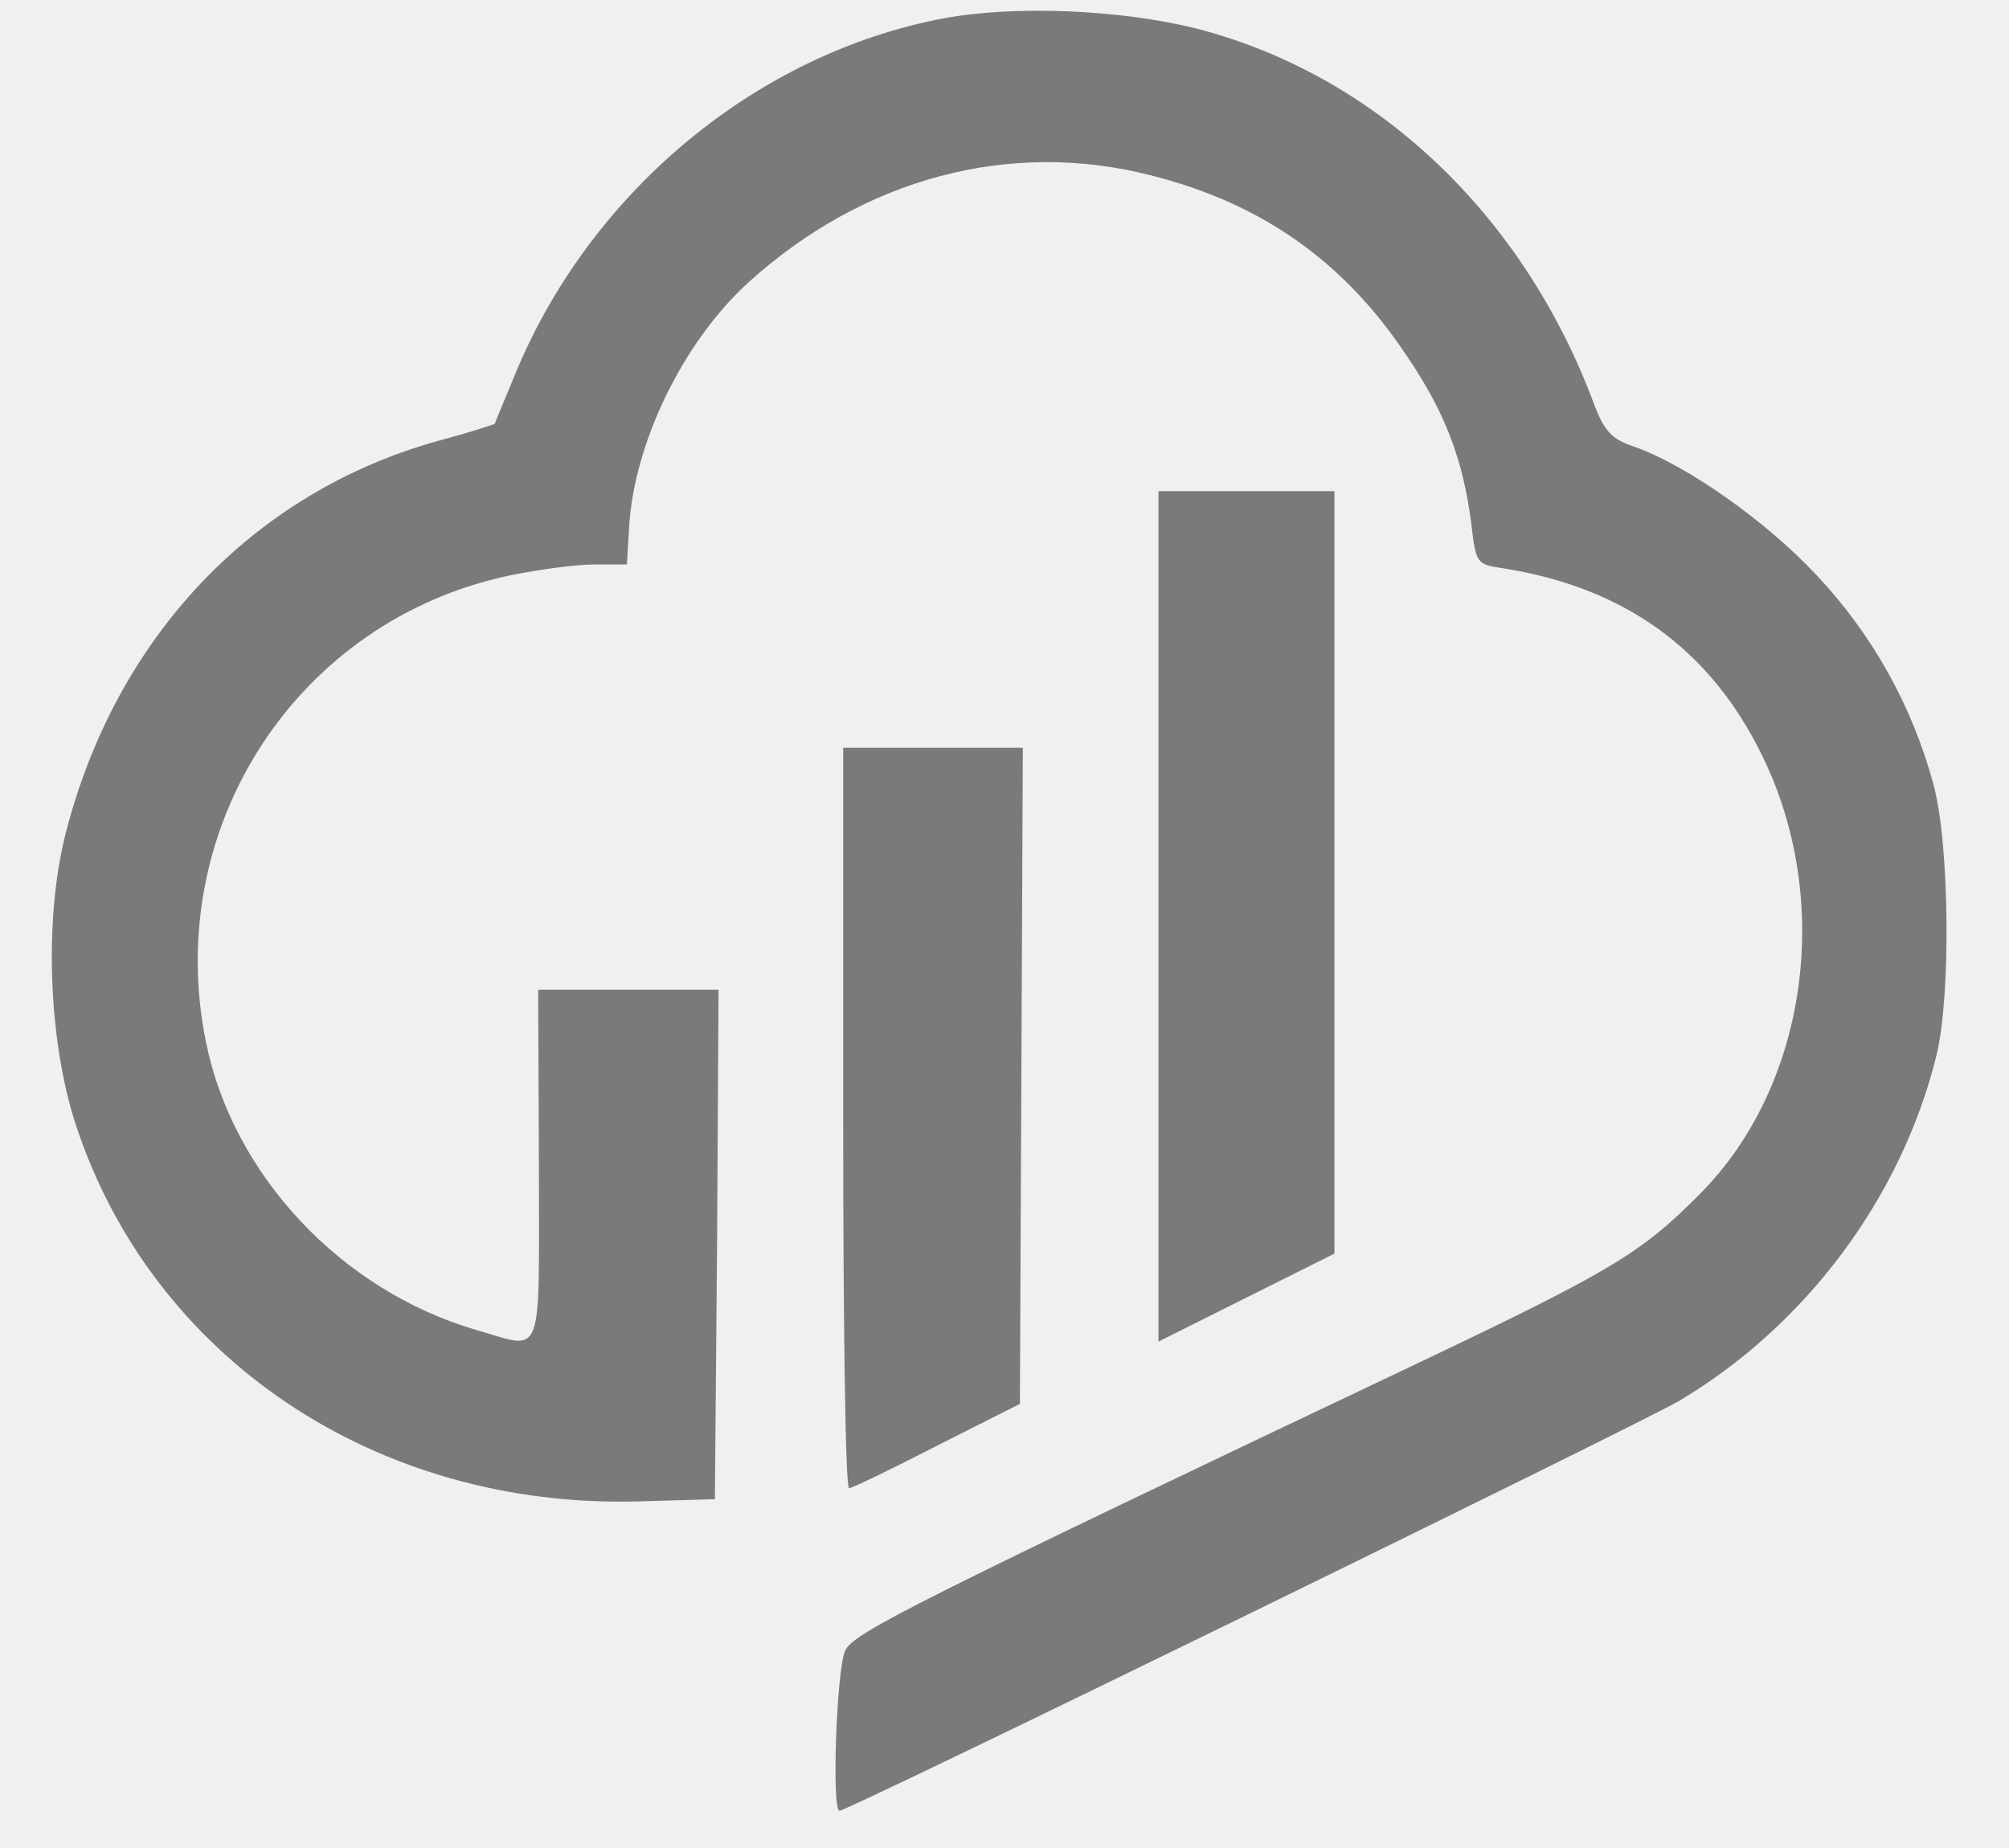
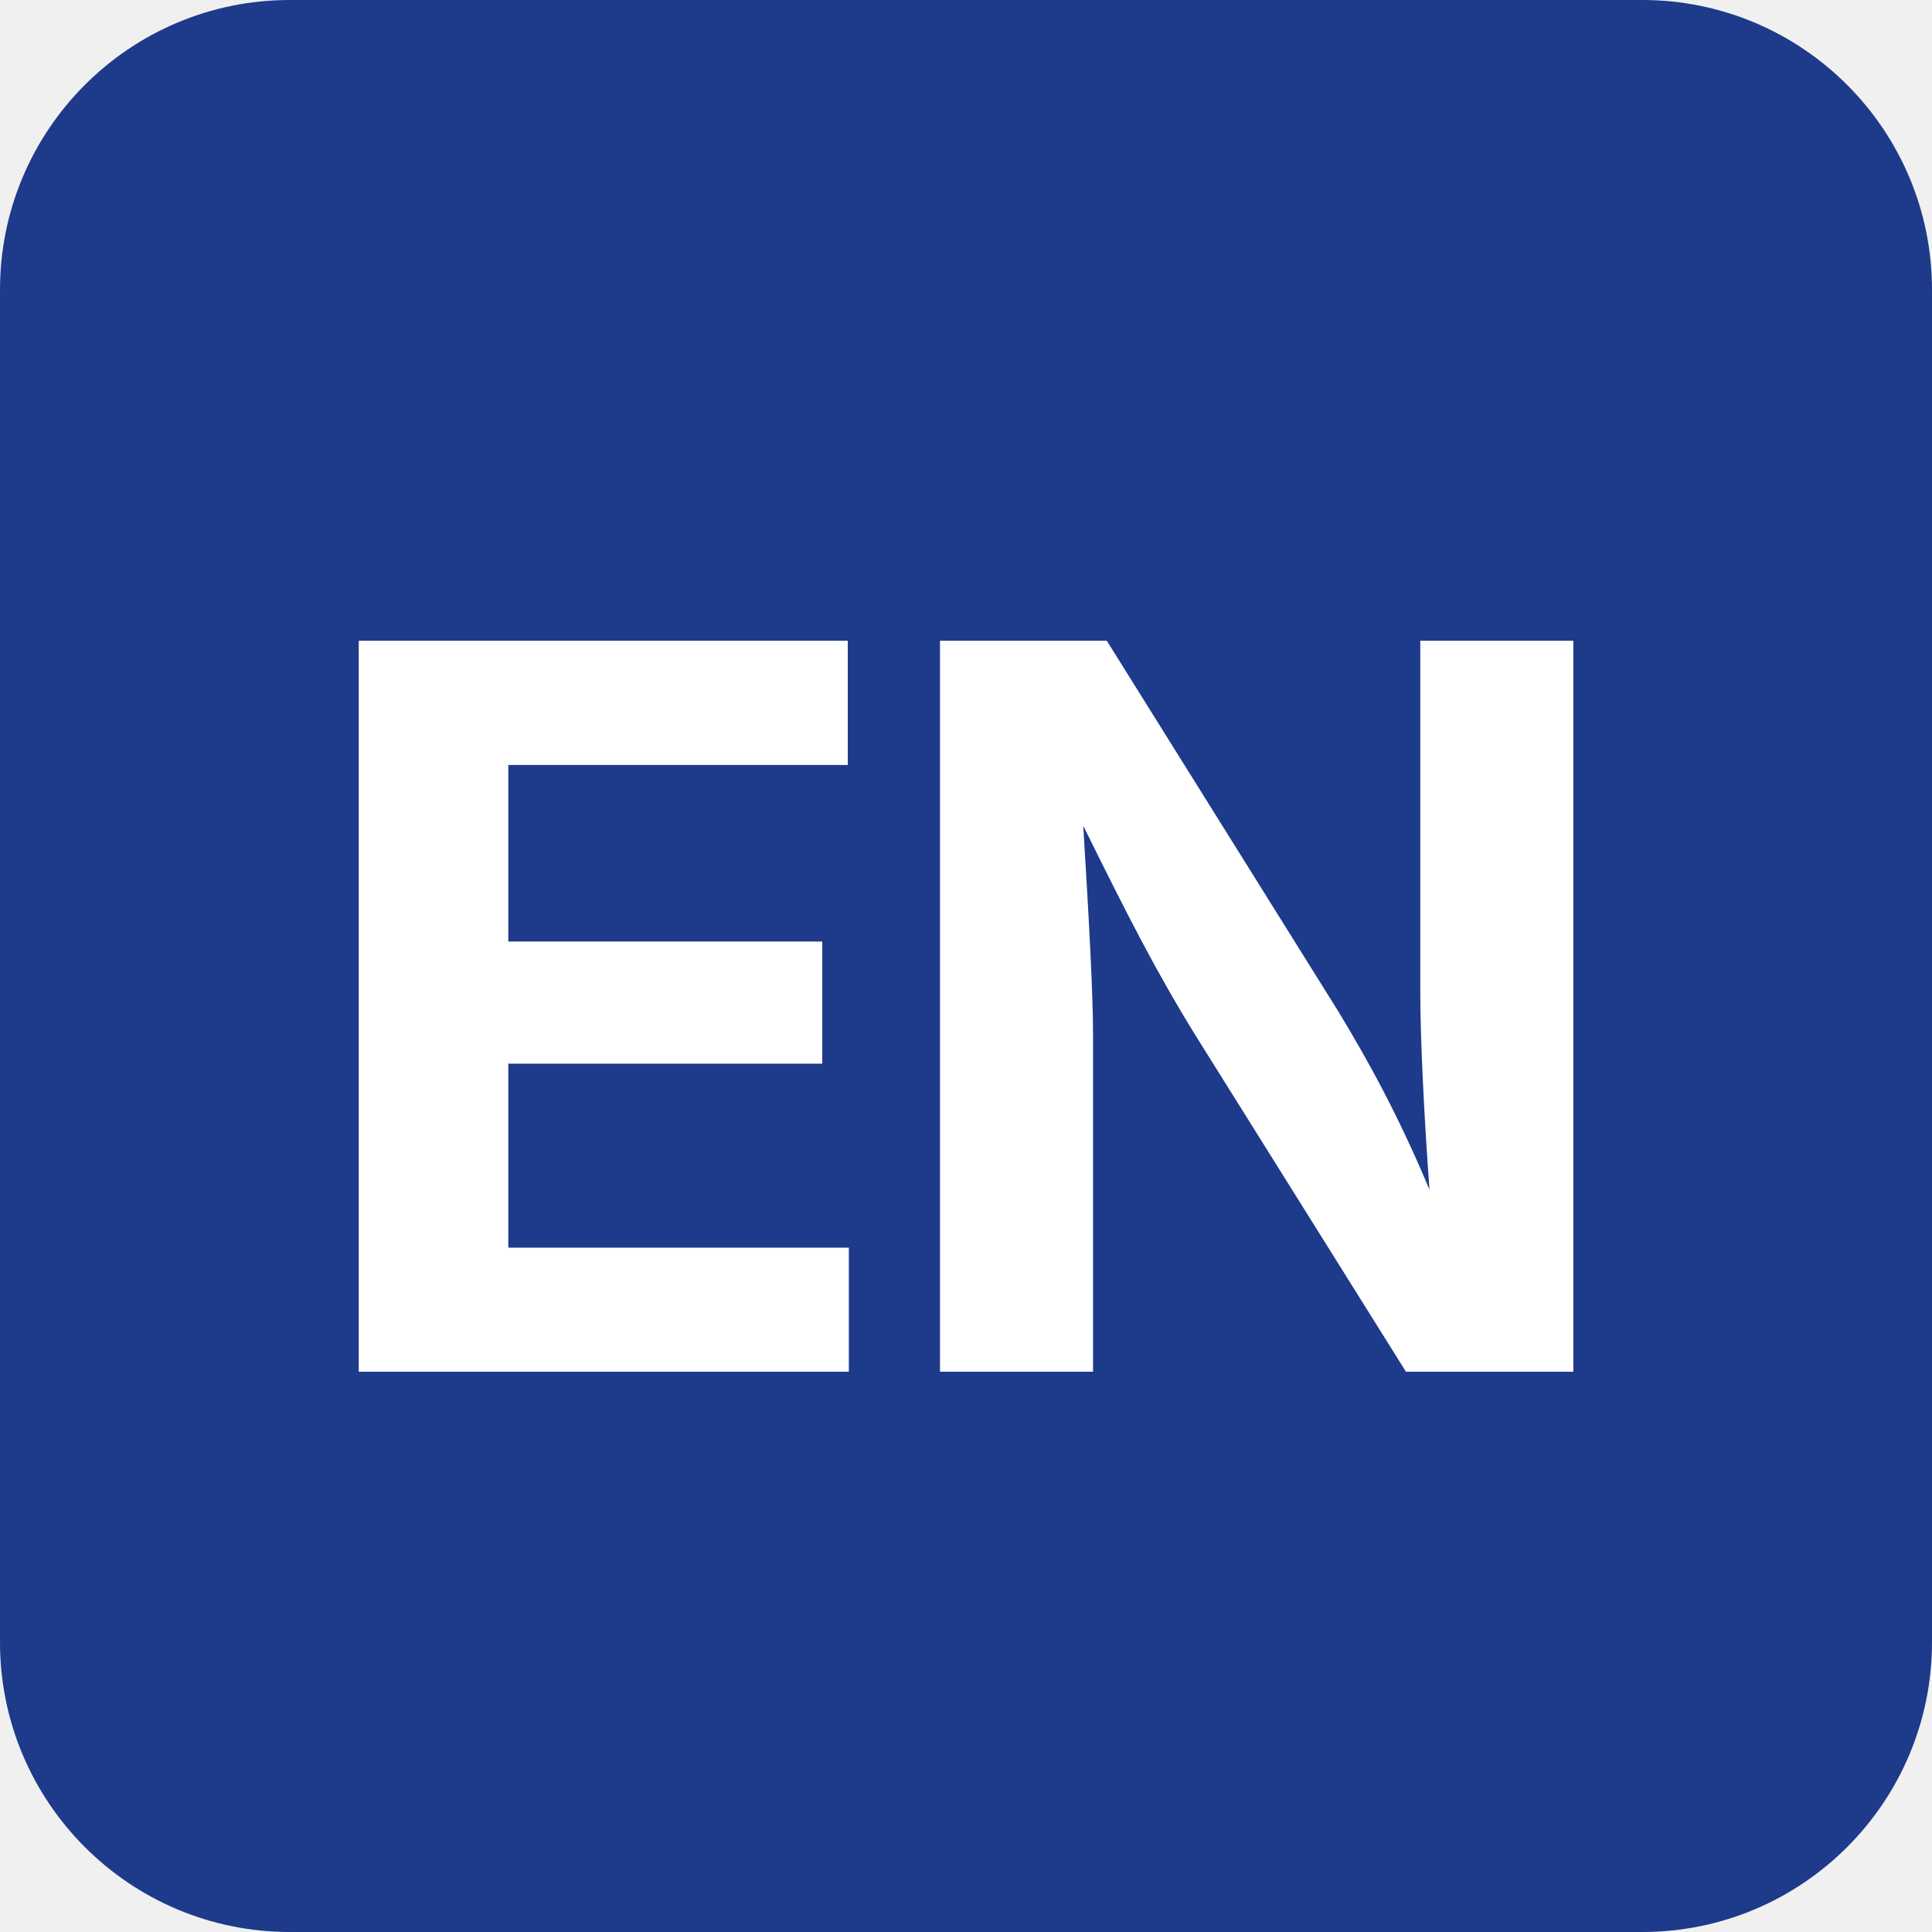
- <svg xmlns="http://www.w3.org/2000/svg" version="1.0" width="274pt" height="252pt" viewBox="0 0 274 252" preserveAspectRatio="xMidYMid meet">
-   <g transform="translate(0,252) scale(0.1,-0.1)" fill="#7A7A7A" stroke="none">
-     <path d="M1287 2495 c-254 -48 -480 -235 -583 -482 -15 -37 -29 -69 -29 -71 -1 -1 -35 -12 -76 -23 -254 -70 -442 -269 -510 -538 -29 -116 -23 -280 14 -394 104 -319 410 -525 768 -515 l104 3 3 348 2 347 -123 0 -123 0 1 -240 c0 -271 8 -251 -86 -224 -184 54 -331 211 -368 392 -60 293 124 576 414 637 39 8 90 15 115 15 l45 0 3 51 c7 116 74 253 163 334 157 142 356 195 548 146 151 -38 264 -117 350 -247 53 -78 77 -143 88 -231 6 -51 7 -53 42 -58 166 -26 283 -110 354 -255 98 -199 62 -452 -85 -599 -79 -80 -121 -105 -377 -227 -693 -329 -776 -371 -788 -395 -12 -23 -19 -219 -8 -219 12 0 1088 526 1145 559 173 103 303 277 351 471 20 81 18 289 -4 370 -29 107 -83 204 -159 285 -69 74 -178 151 -250 176 -30 10 -40 21 -54 58 -97 260 -298 449 -542 512 -104 26 -248 32 -345 14z" />
-     <path d="M1580 1270 l0 -580 120 60 120 60 0 520 0 520 -120 0 -120 0 0 -580z" />
-     <path d="M1150 995 c0 -278 3 -505 8 -505 4 0 58 26 120 58 l113 57 2 448 2 447 -122 0 -123 0 0 -505z" />
-   </g>
+ <svg xmlns="http://www.w3.org/2000/svg" viewBox="0 0 200 200" width="200" height="200">
+   <rect x="0" y="0" width="200" height="200" rx="30" fill="#1e3a8a" />
+   <text x="100" y="142" text-anchor="middle" font-family="Inter, system-ui, -apple-system, 'Segoe UI', sans-serif" font-size="104" font-weight="700" fill="#ffffff" letter-spacing="-3">EN</text>
</svg>
